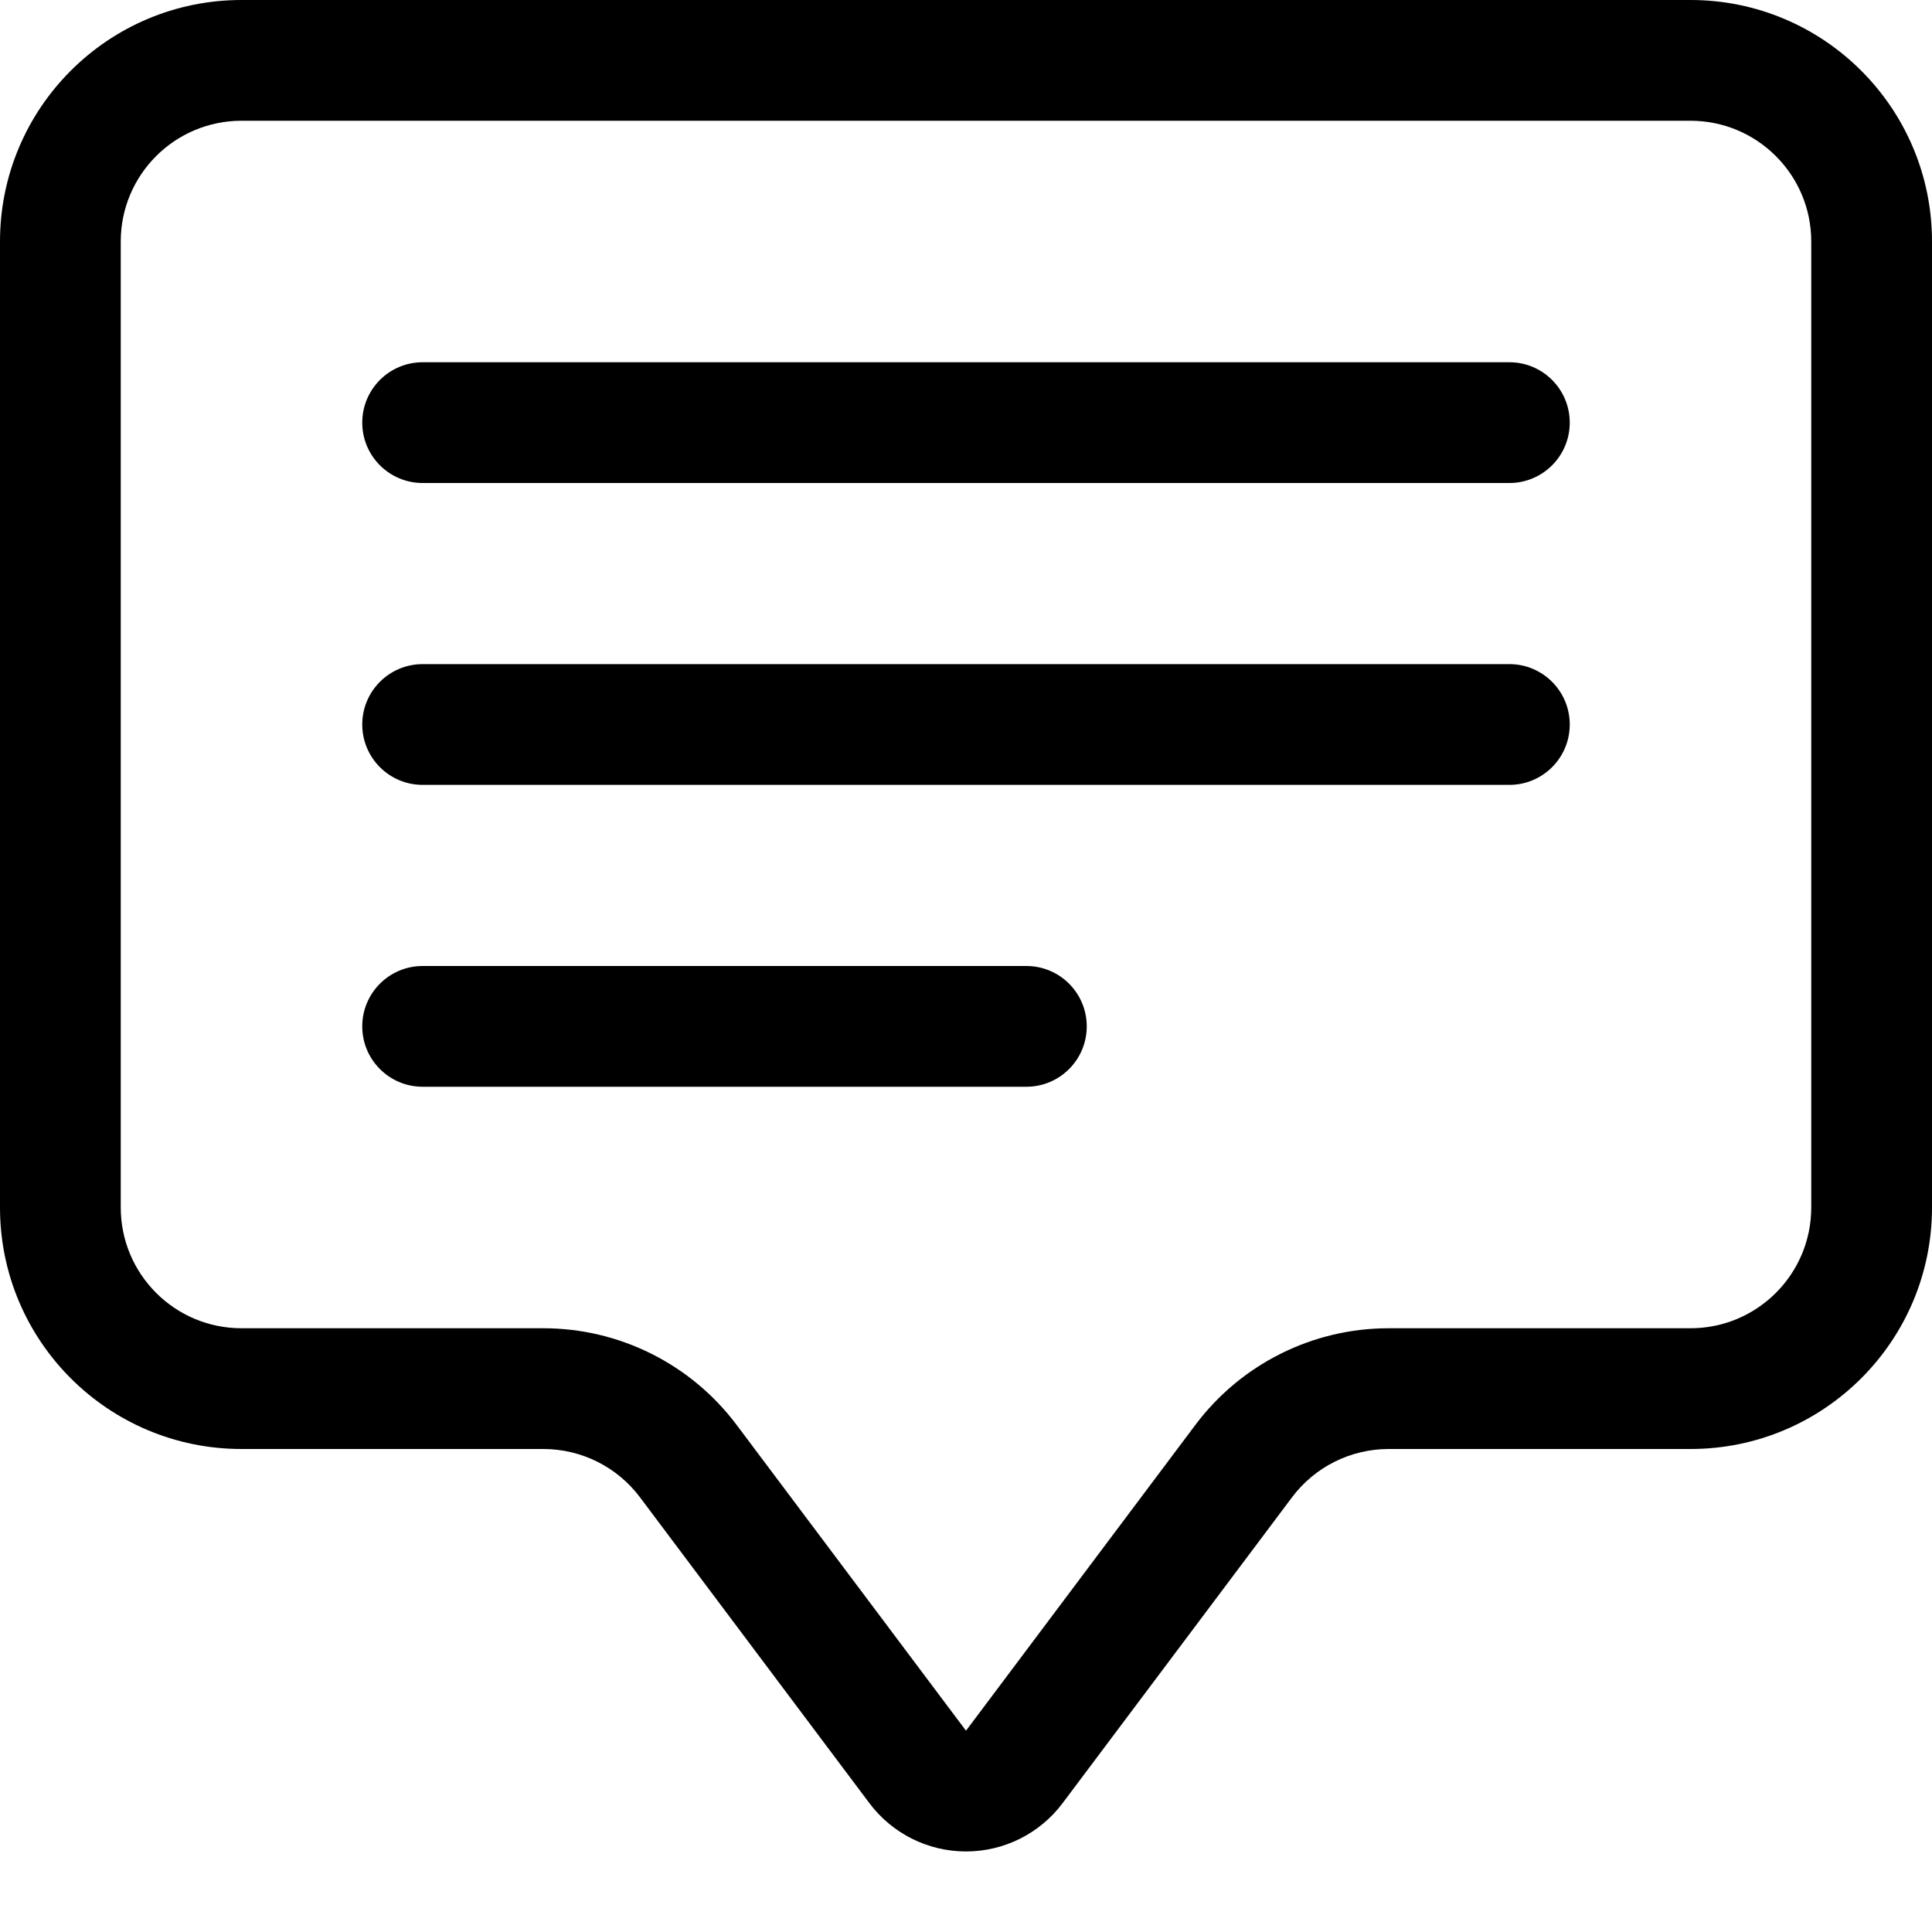
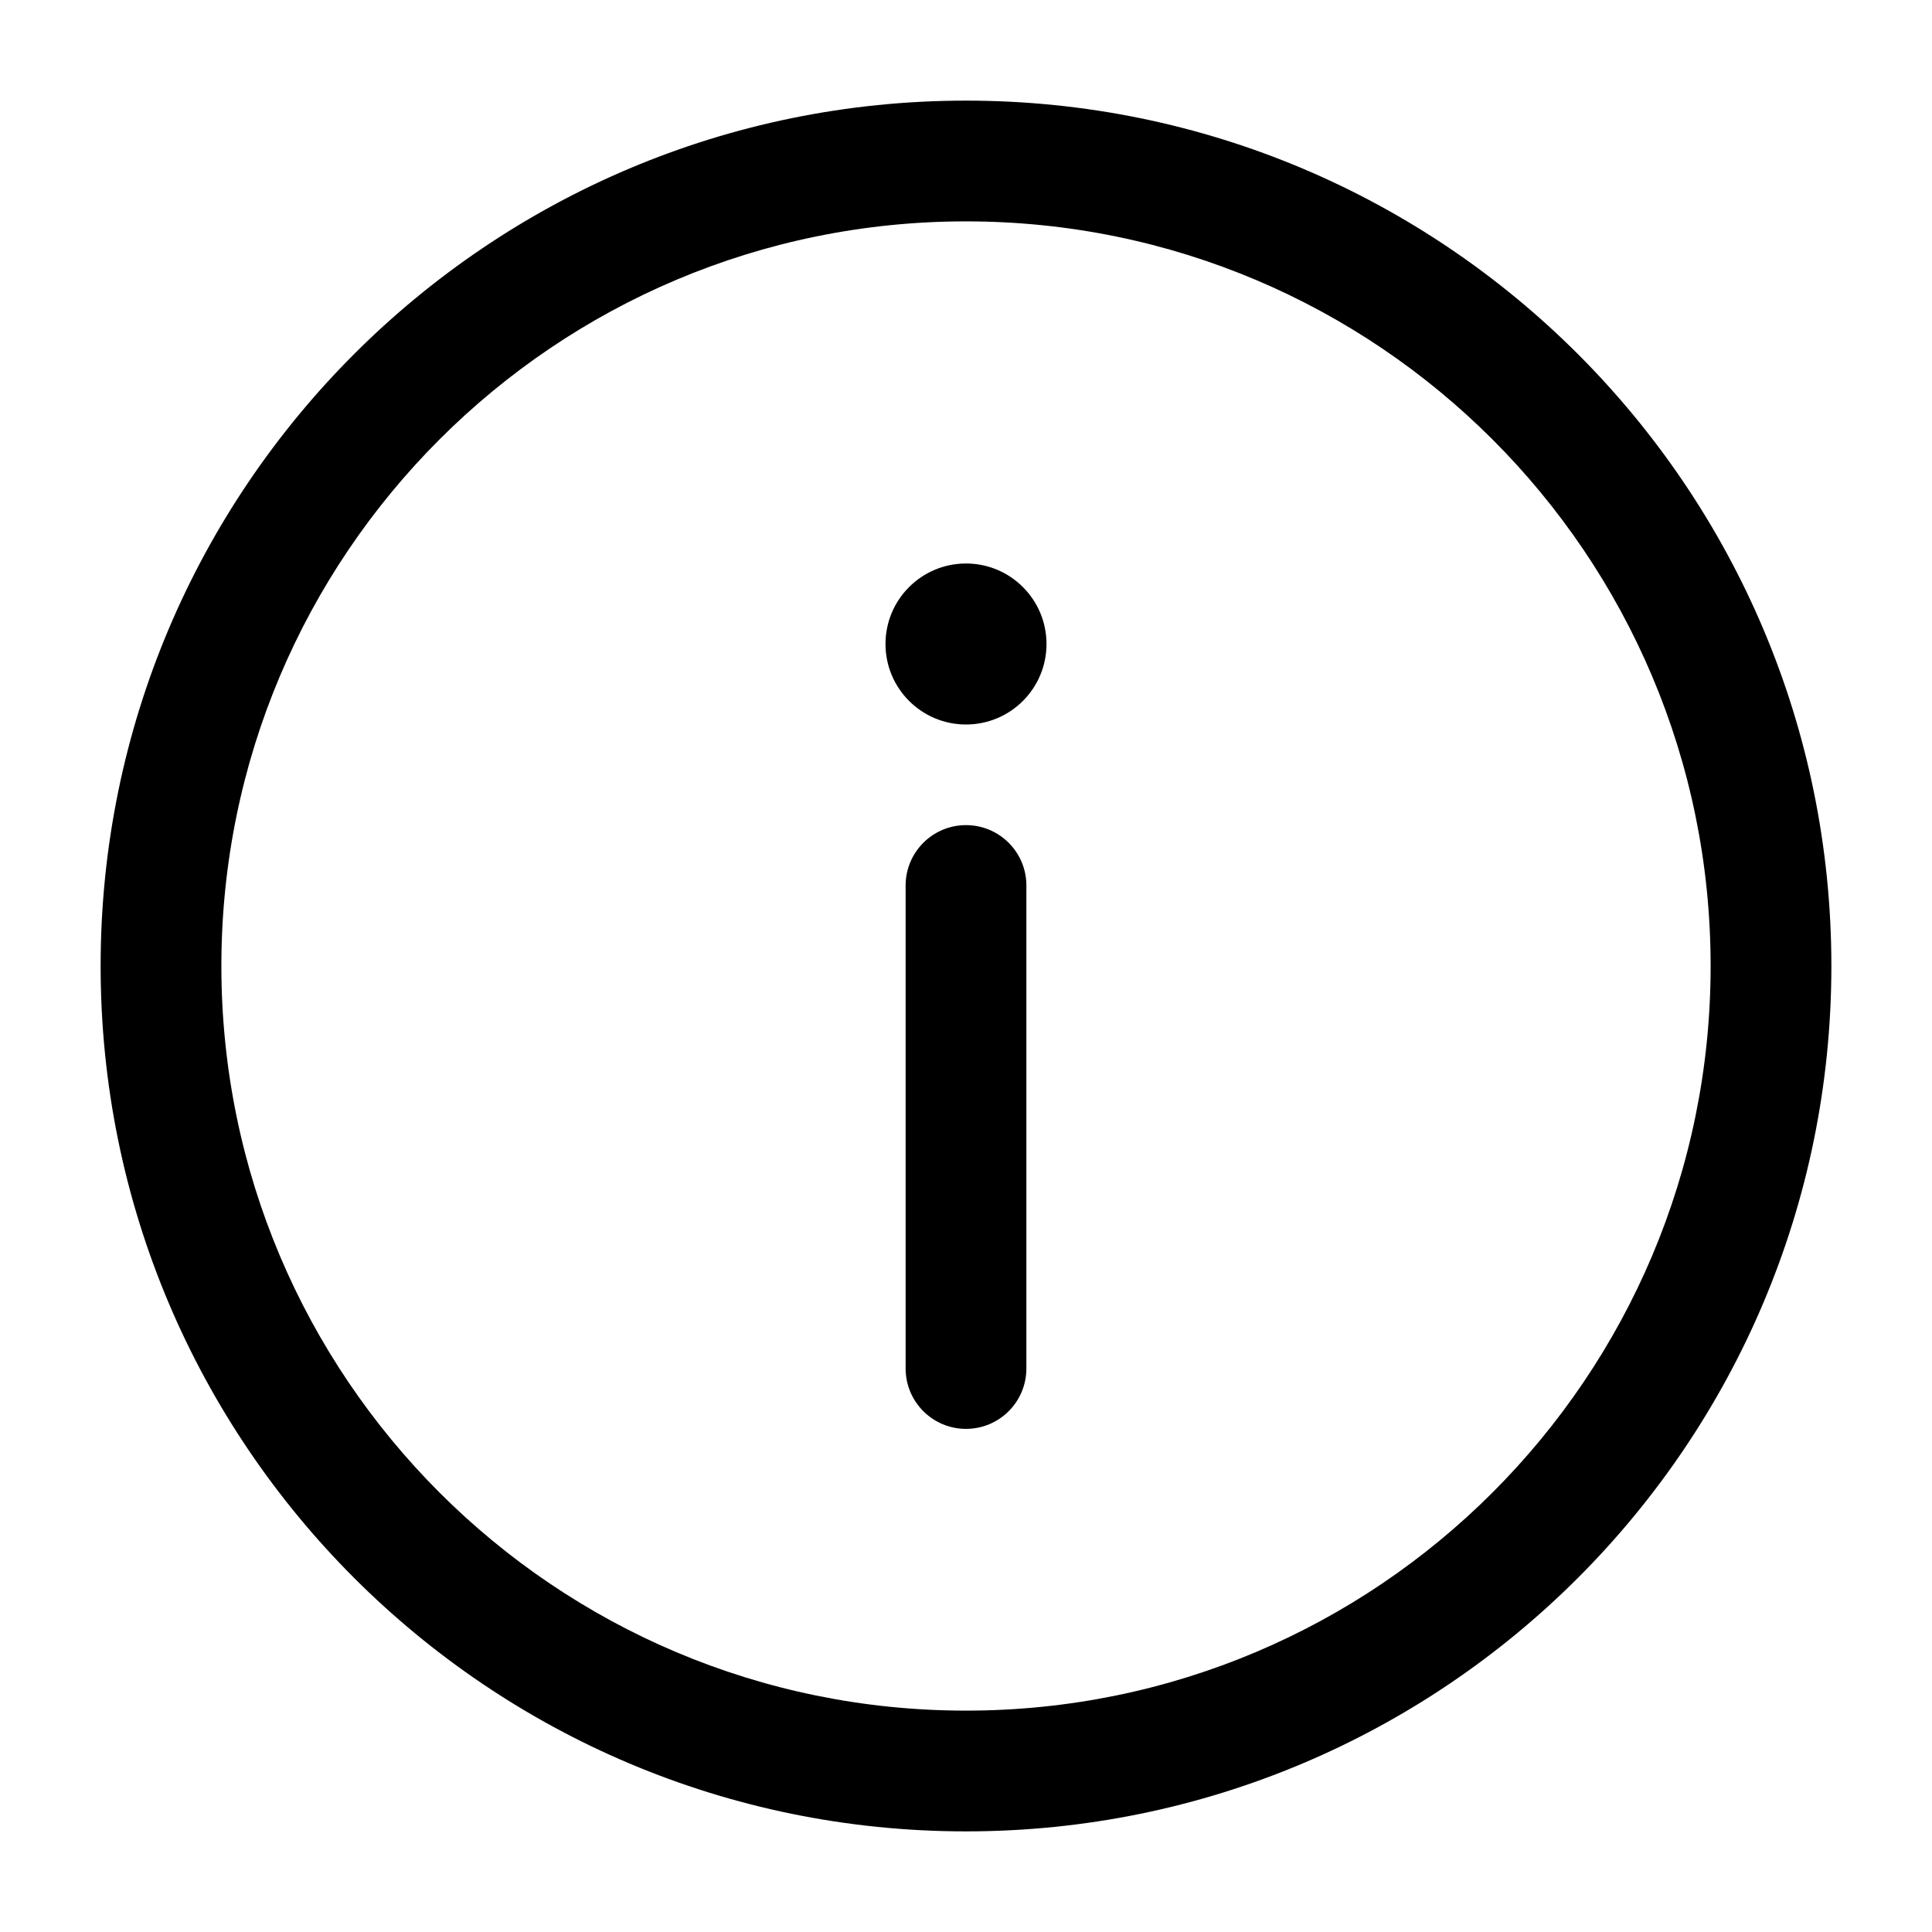
- <svg xmlns="http://www.w3.org/2000/svg" width="16" height="16" fill="currentColor" class="bi bi-chat-square-text" viewBox="0 0 16 16">
-   <path d="M14 1a1 1 0 0 1 1 1v8a1 1 0 0 1-1 1h-2.5a2 2 0 0 0-1.6.8L8 14.333 6.1 11.8a2 2 0 0 0-1.6-.8H2a1 1 0 0 1-1-1V2a1 1 0 0 1 1-1zM2 0a2 2 0 0 0-2 2v8a2 2 0 0 0 2 2h2.5a1 1 0 0 1 .8.4l1.9 2.533a1 1 0 0 0 1.6 0l1.9-2.533a1 1 0 0 1 .8-.4H14a2 2 0 0 0 2-2V2a2 2 0 0 0-2-2z" />
-   <path d="M3 3.5a.5.5 0 0 1 .5-.5h9a.5.5 0 0 1 0 1h-9a.5.5 0 0 1-.5-.5M3 6a.5.5 0 0 1 .5-.5h9a.5.5 0 0 1 0 1h-9A.5.5 0 0 1 3 6m0 2.5a.5.5 0 0 1 .5-.5h5a.5.5 0 0 1 0 1h-5a.5.5 0 0 1-.5-.5" />
+ <svg xmlns="http://www.w3.org/2000/svg" width="16" height="16" fill="currentColor" class="bi bi-chat-square-text" viewBox="0 0 24 24">
+   <path fill="currentColor" d="M12 17.75a.75.75 0 0 0 .75-.75v-6a.75.75 0 0 0-1.5 0v6c0 .414.336.75.75.75M12 7a1 1 0 1 1 0 2a1 1 0 0 1 0-2" />
+   <path fill="currentColor" fill-rule="evenodd" d="M1.25 12C1.25 6.063 6.063 1.25 12 1.25S22.75 6.063 22.75 12S17.937 22.75 12 22.75S1.25 17.937 1.25 12M12 2.75a9.25 9.25 0 1 0 0 18.5a9.25 9.25 0 0 0 0-18.5" clip-rule="evenodd" />
</svg>
